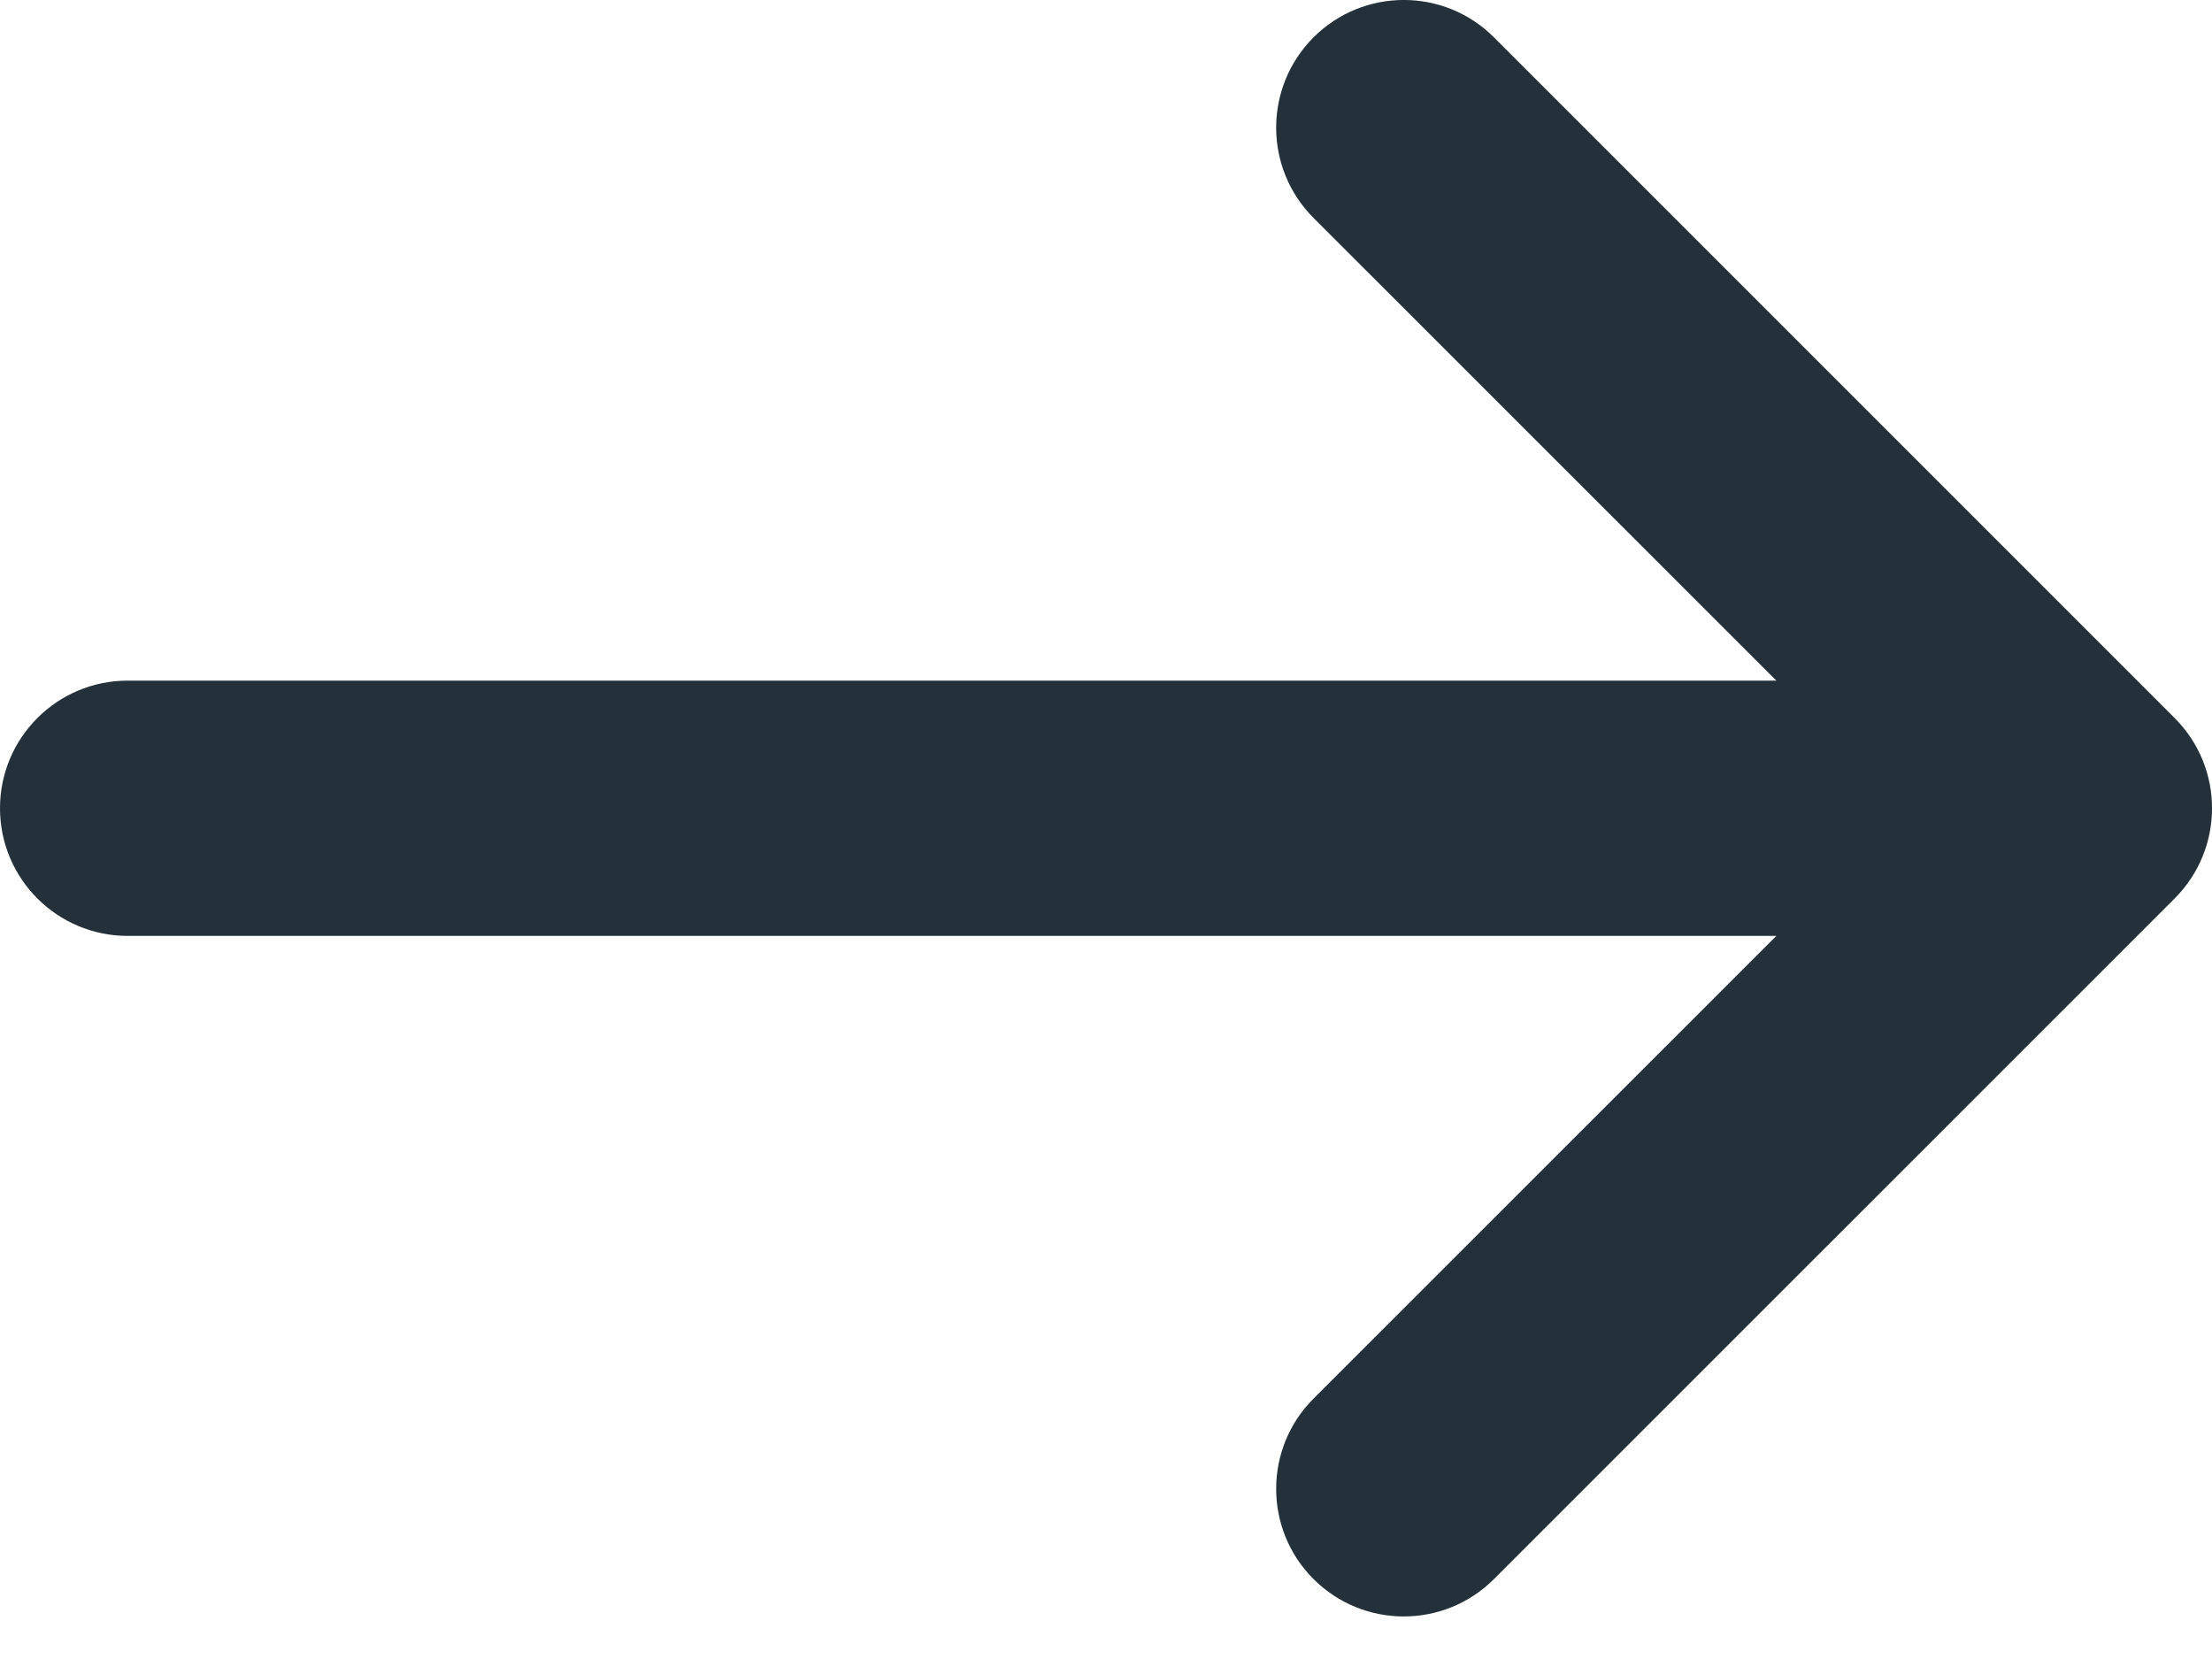
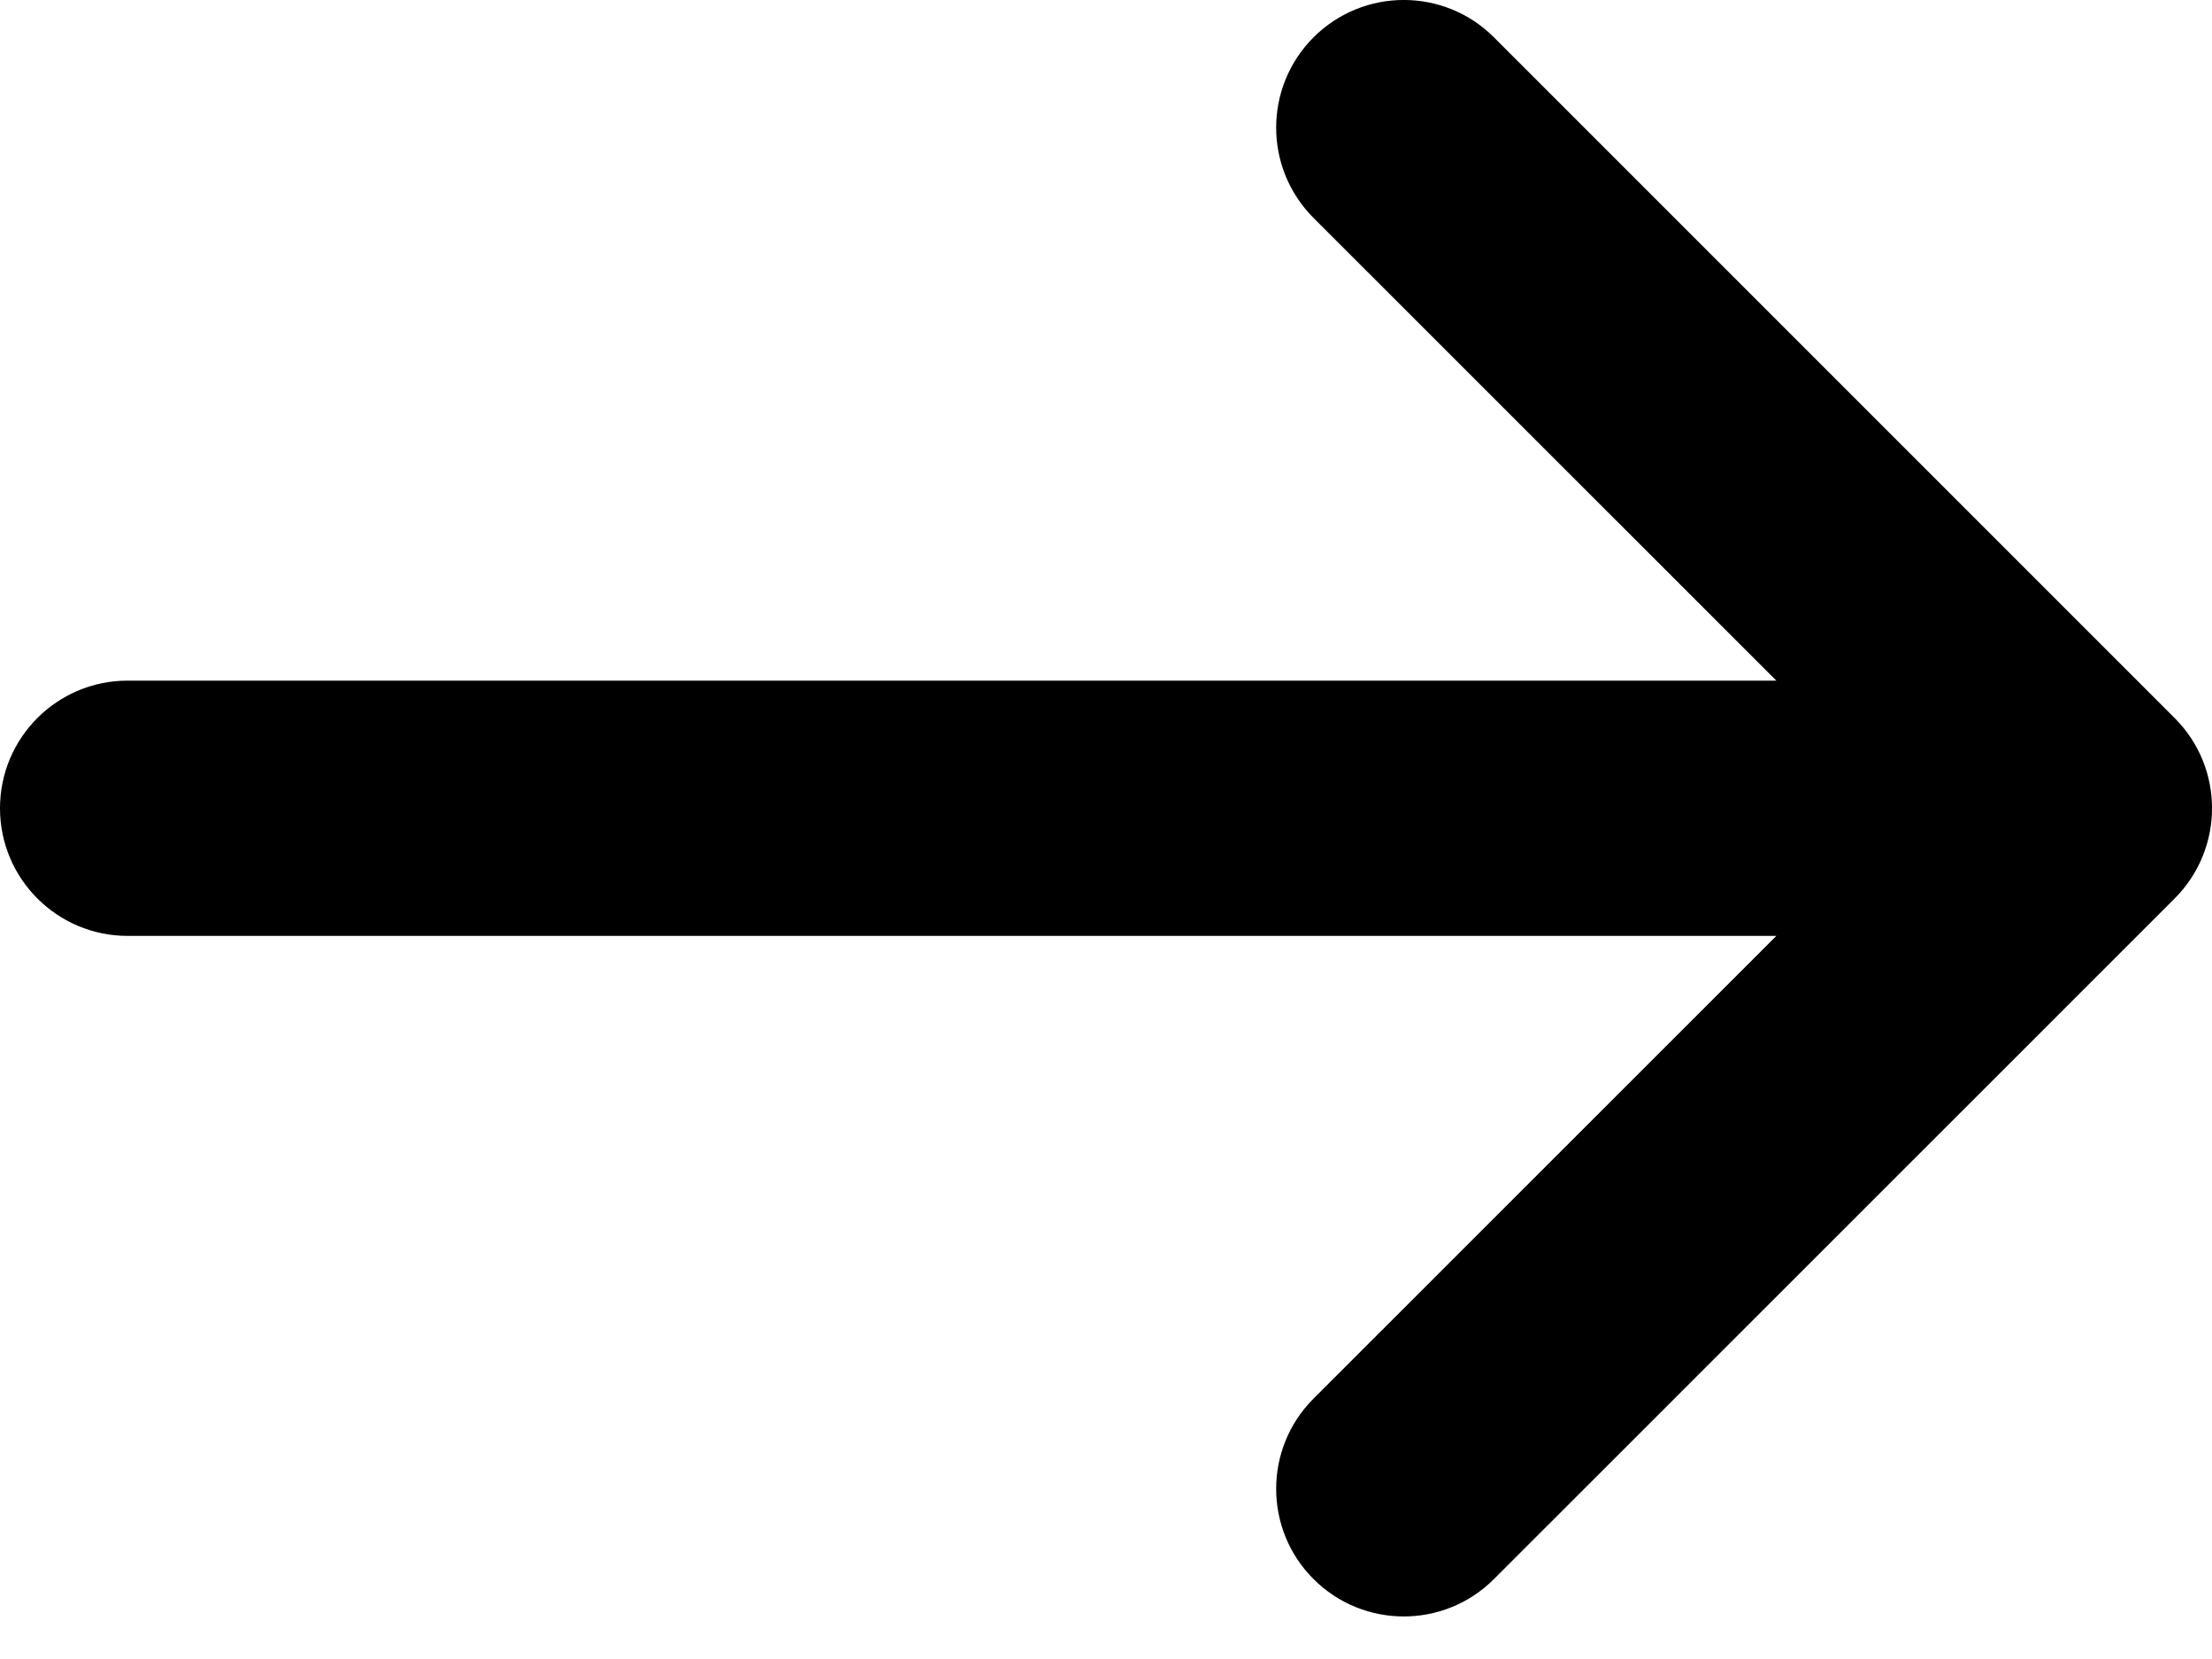
- <svg xmlns="http://www.w3.org/2000/svg" width="20" height="15" viewBox="0 0 20 15" fill="none">
-   <path d="M11.876 1.97C11.426 1.519 11.426 0.789 11.876 0.338C12.327 -0.113 13.058 -0.113 13.508 0.338L19.662 6.492C20.113 6.942 20.113 7.673 19.662 8.124L13.508 14.277C13.058 14.728 12.327 14.728 11.876 14.277C11.426 13.827 11.426 13.096 11.876 12.646L16.061 8.462H1.154C0.517 8.462 0 7.945 0 7.308C0 6.67 0.517 6.154 1.154 6.154H16.061L11.876 1.97Z" fill="#24313A" />
+ <svg xmlns="http://www.w3.org/2000/svg" width="20" height="15" viewBox="0 0 20 15" fill="">
+   <path d="M11.876 1.97C11.426 1.519 11.426 0.789 11.876 0.338C12.327 -0.113 13.058 -0.113 13.508 0.338L19.662 6.492C20.113 6.942 20.113 7.673 19.662 8.124L13.508 14.277C13.058 14.728 12.327 14.728 11.876 14.277C11.426 13.827 11.426 13.096 11.876 12.646L16.061 8.462H1.154C0.517 8.462 0 7.945 0 7.308C0 6.67 0.517 6.154 1.154 6.154H16.061L11.876 1.97Z" fill="" />
</svg>
